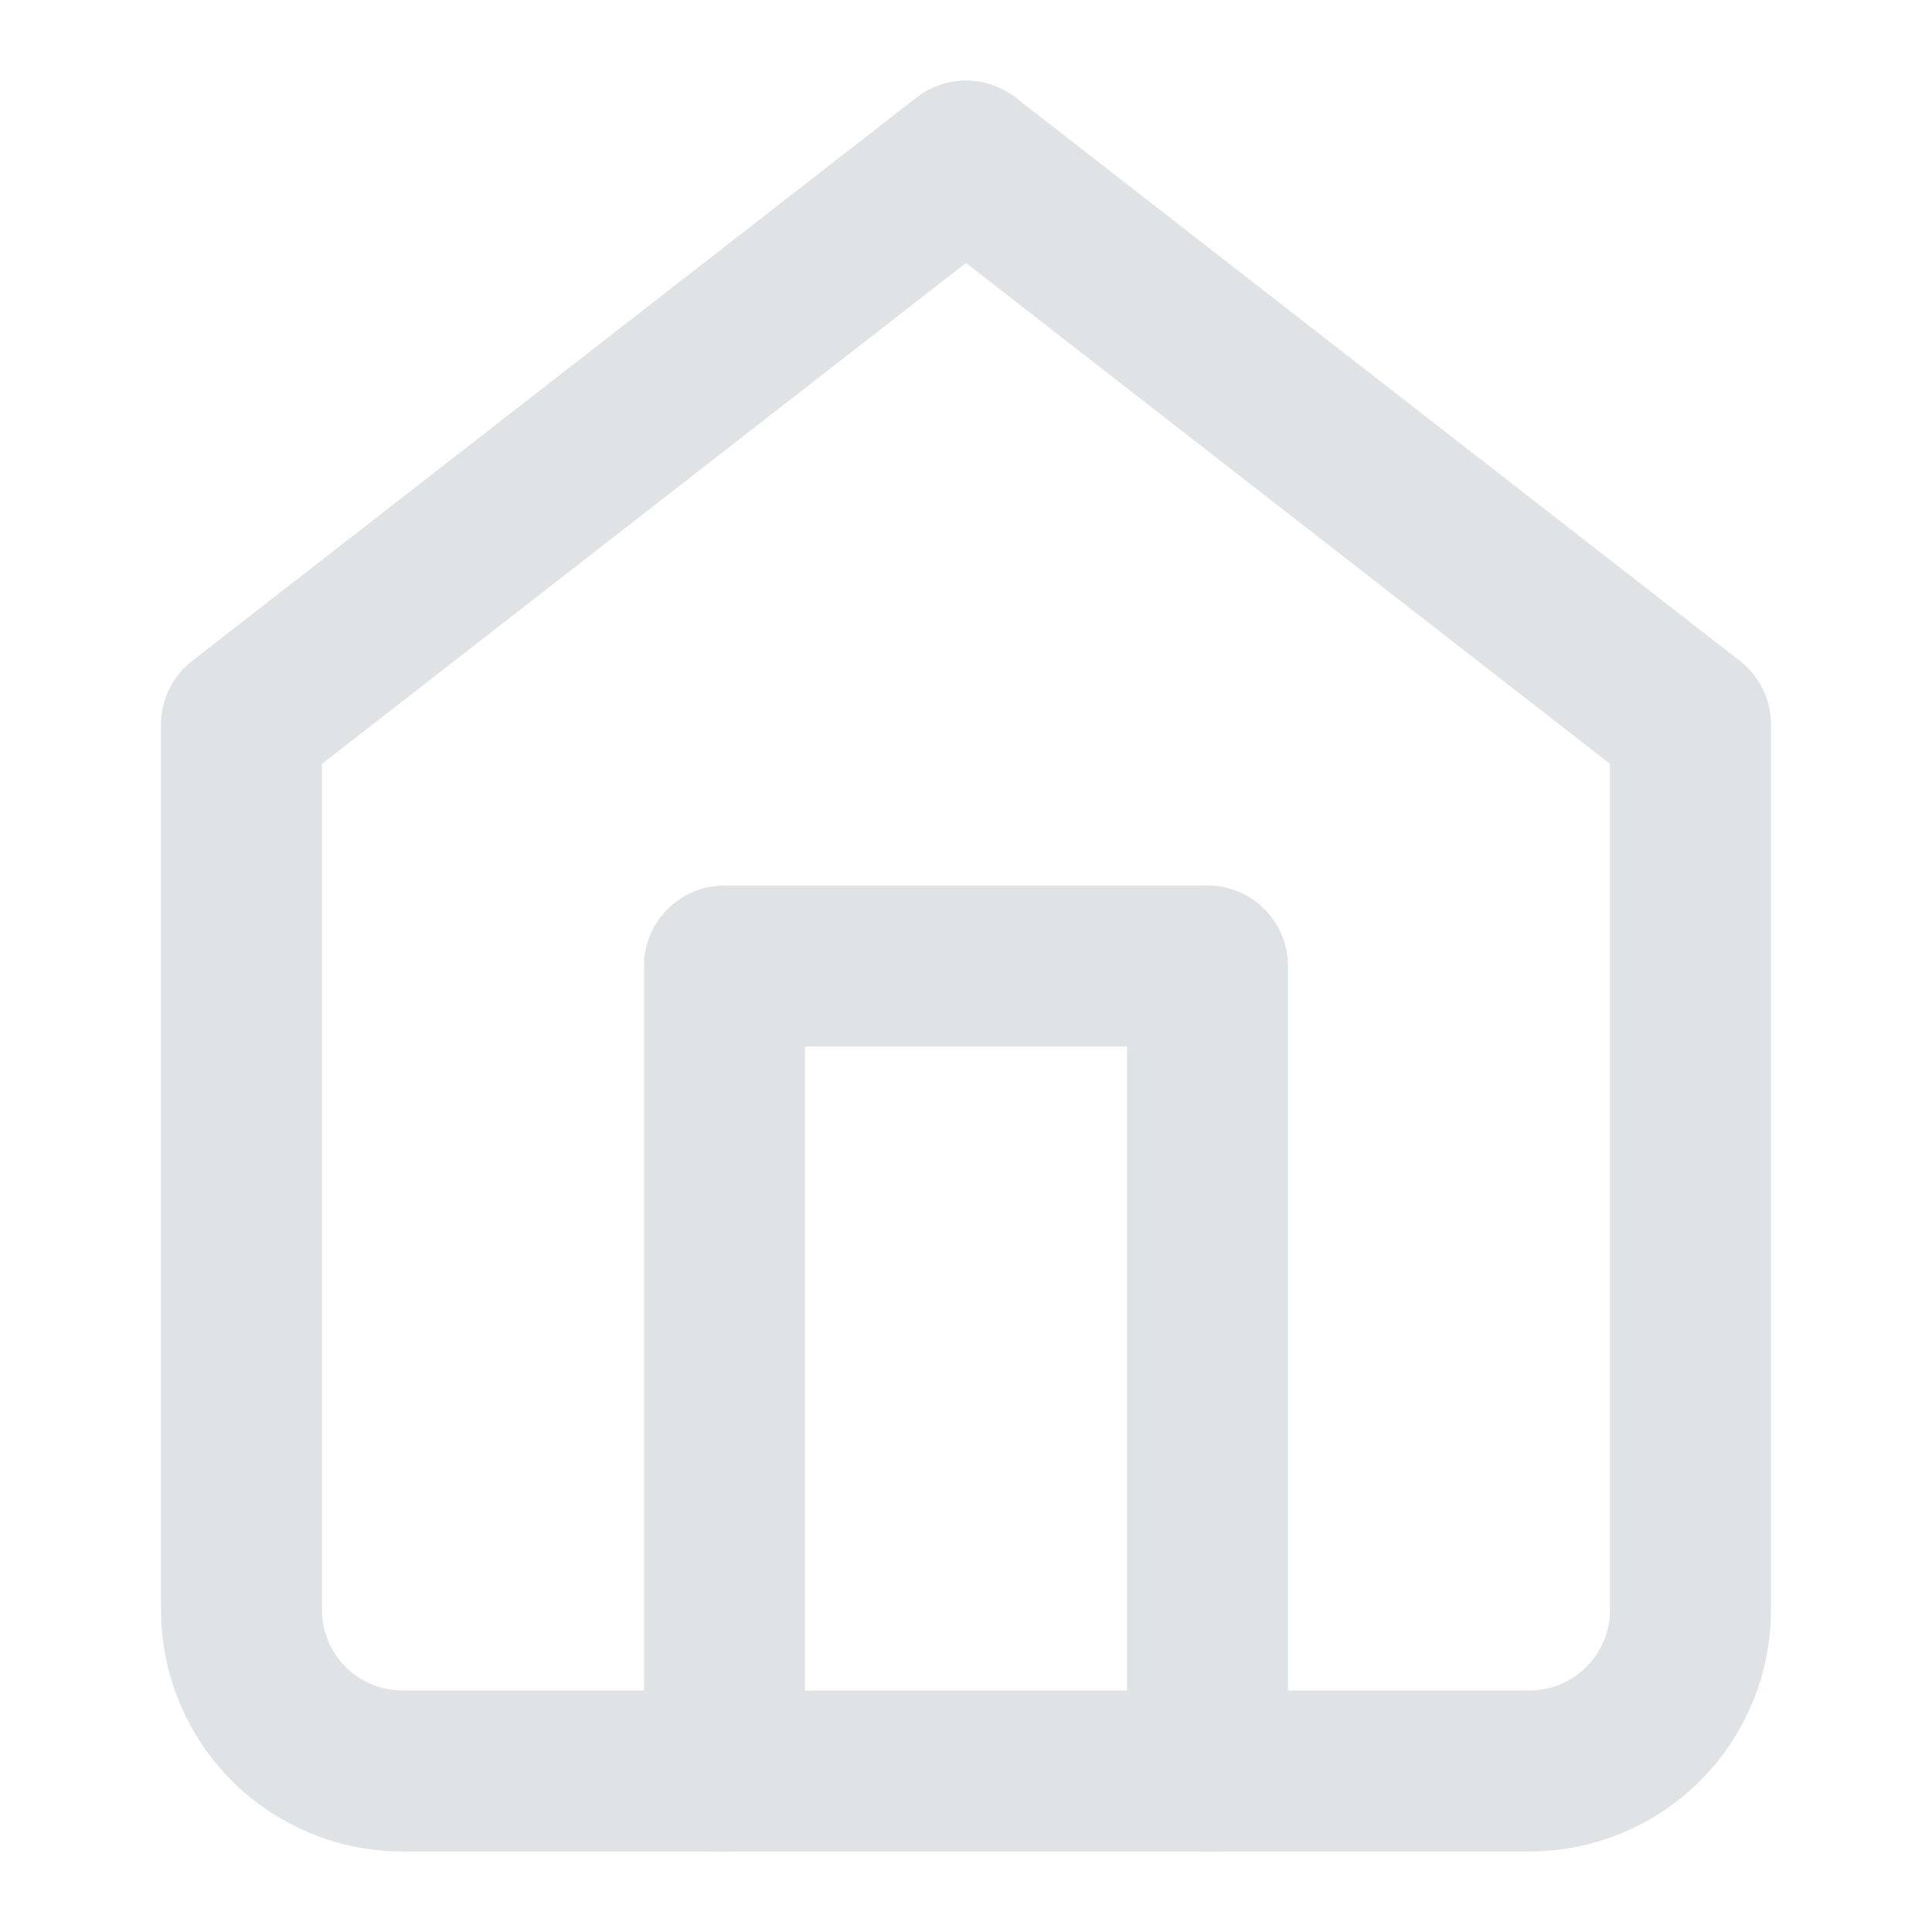
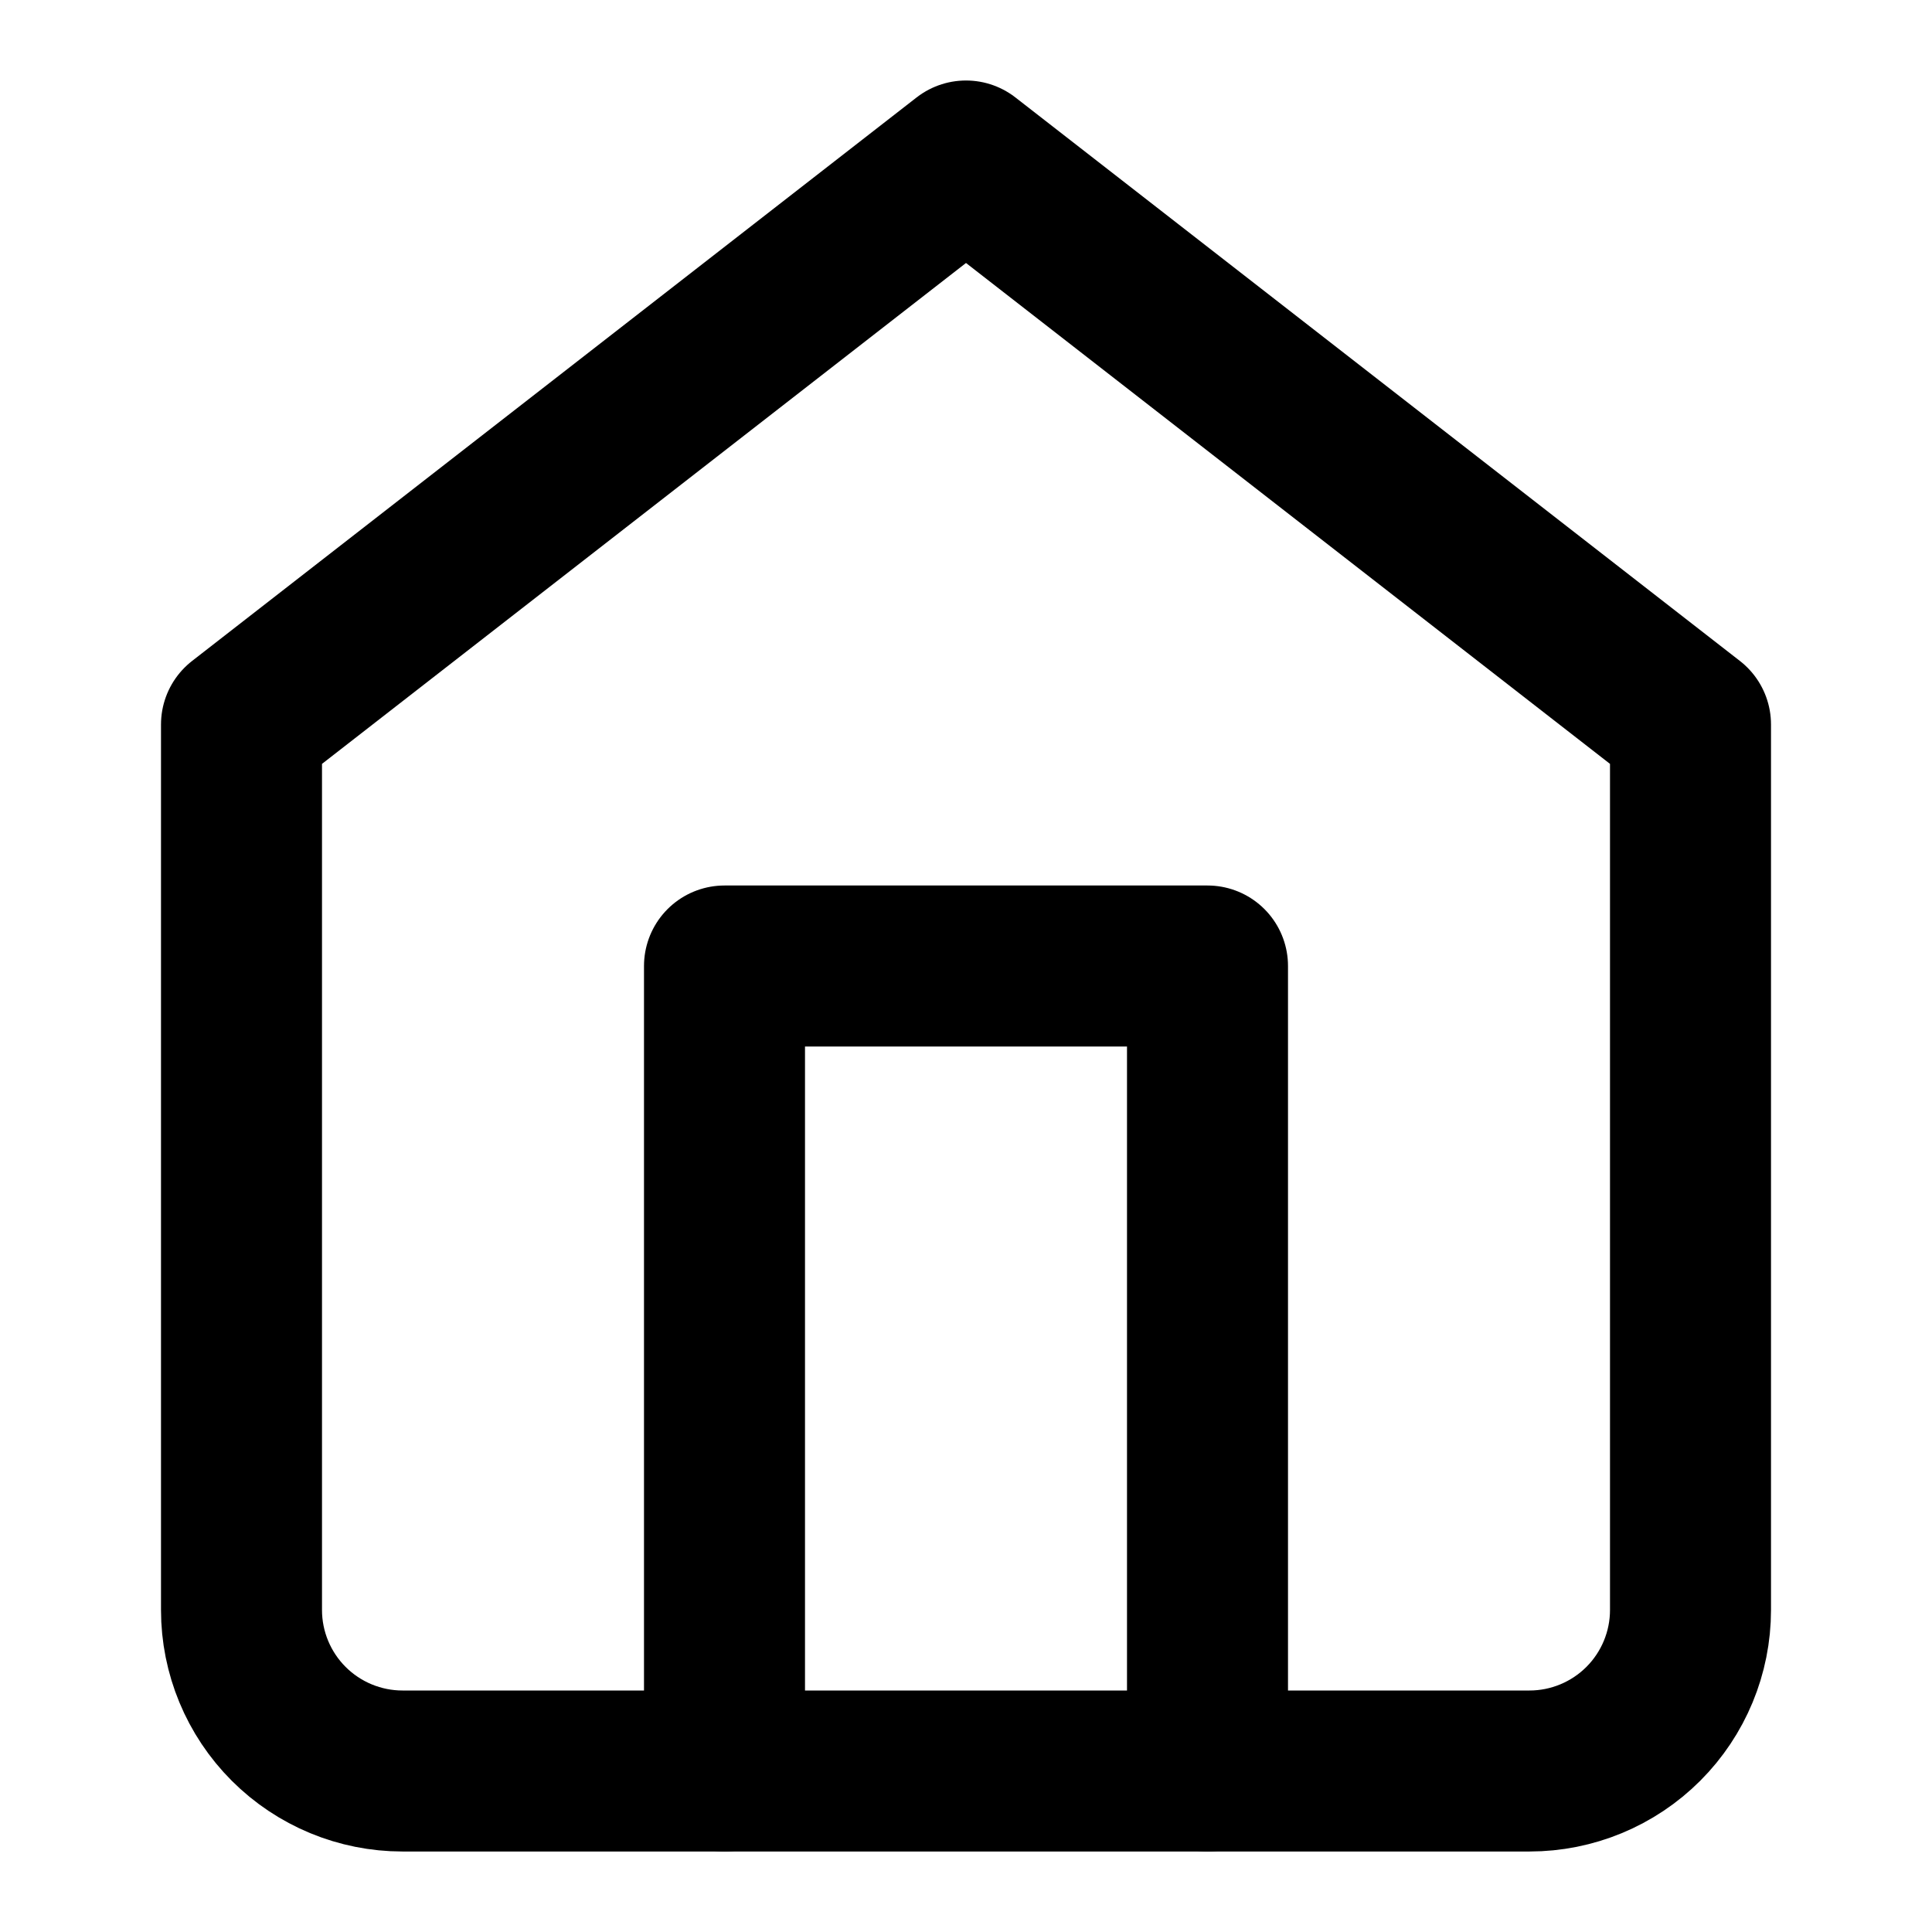
<svg xmlns="http://www.w3.org/2000/svg" width="24" height="24" viewBox="0 0 24 24" fill="none">
-   <path d="M3 9L12 2L21 9V20C21 20.53 20.789 21.039 20.414 21.414C20.039 21.789 19.53 22 19 22H5C4.47 22 3.961 21.789 3.586 21.414C3.211 21.039 3 20.53 3 20V9Z" stroke="#DFE3E6" stroke-width="2" stroke-linecap="round" stroke-linejoin="round" />
-   <path d="M9 22V12H15V22" stroke="#DFE3E6" stroke-width="2" stroke-linecap="round" stroke-linejoin="round" />
+   <path d="M3 9L12 2L21 9V20C21 20.53 20.789 21.039 20.414 21.414C20.039 21.789 19.53 22 19 22H5C4.47 22 3.961 21.789 3.586 21.414C3.211 21.039 3 20.53 3 20V9Z" stroke="currentColor" stroke-width="2" stroke-linecap="round" stroke-linejoin="round" />
+   <path d="M9 22V12H15V22" stroke="currentColor" stroke-width="2" stroke-linecap="round" stroke-linejoin="round" />
</svg>
